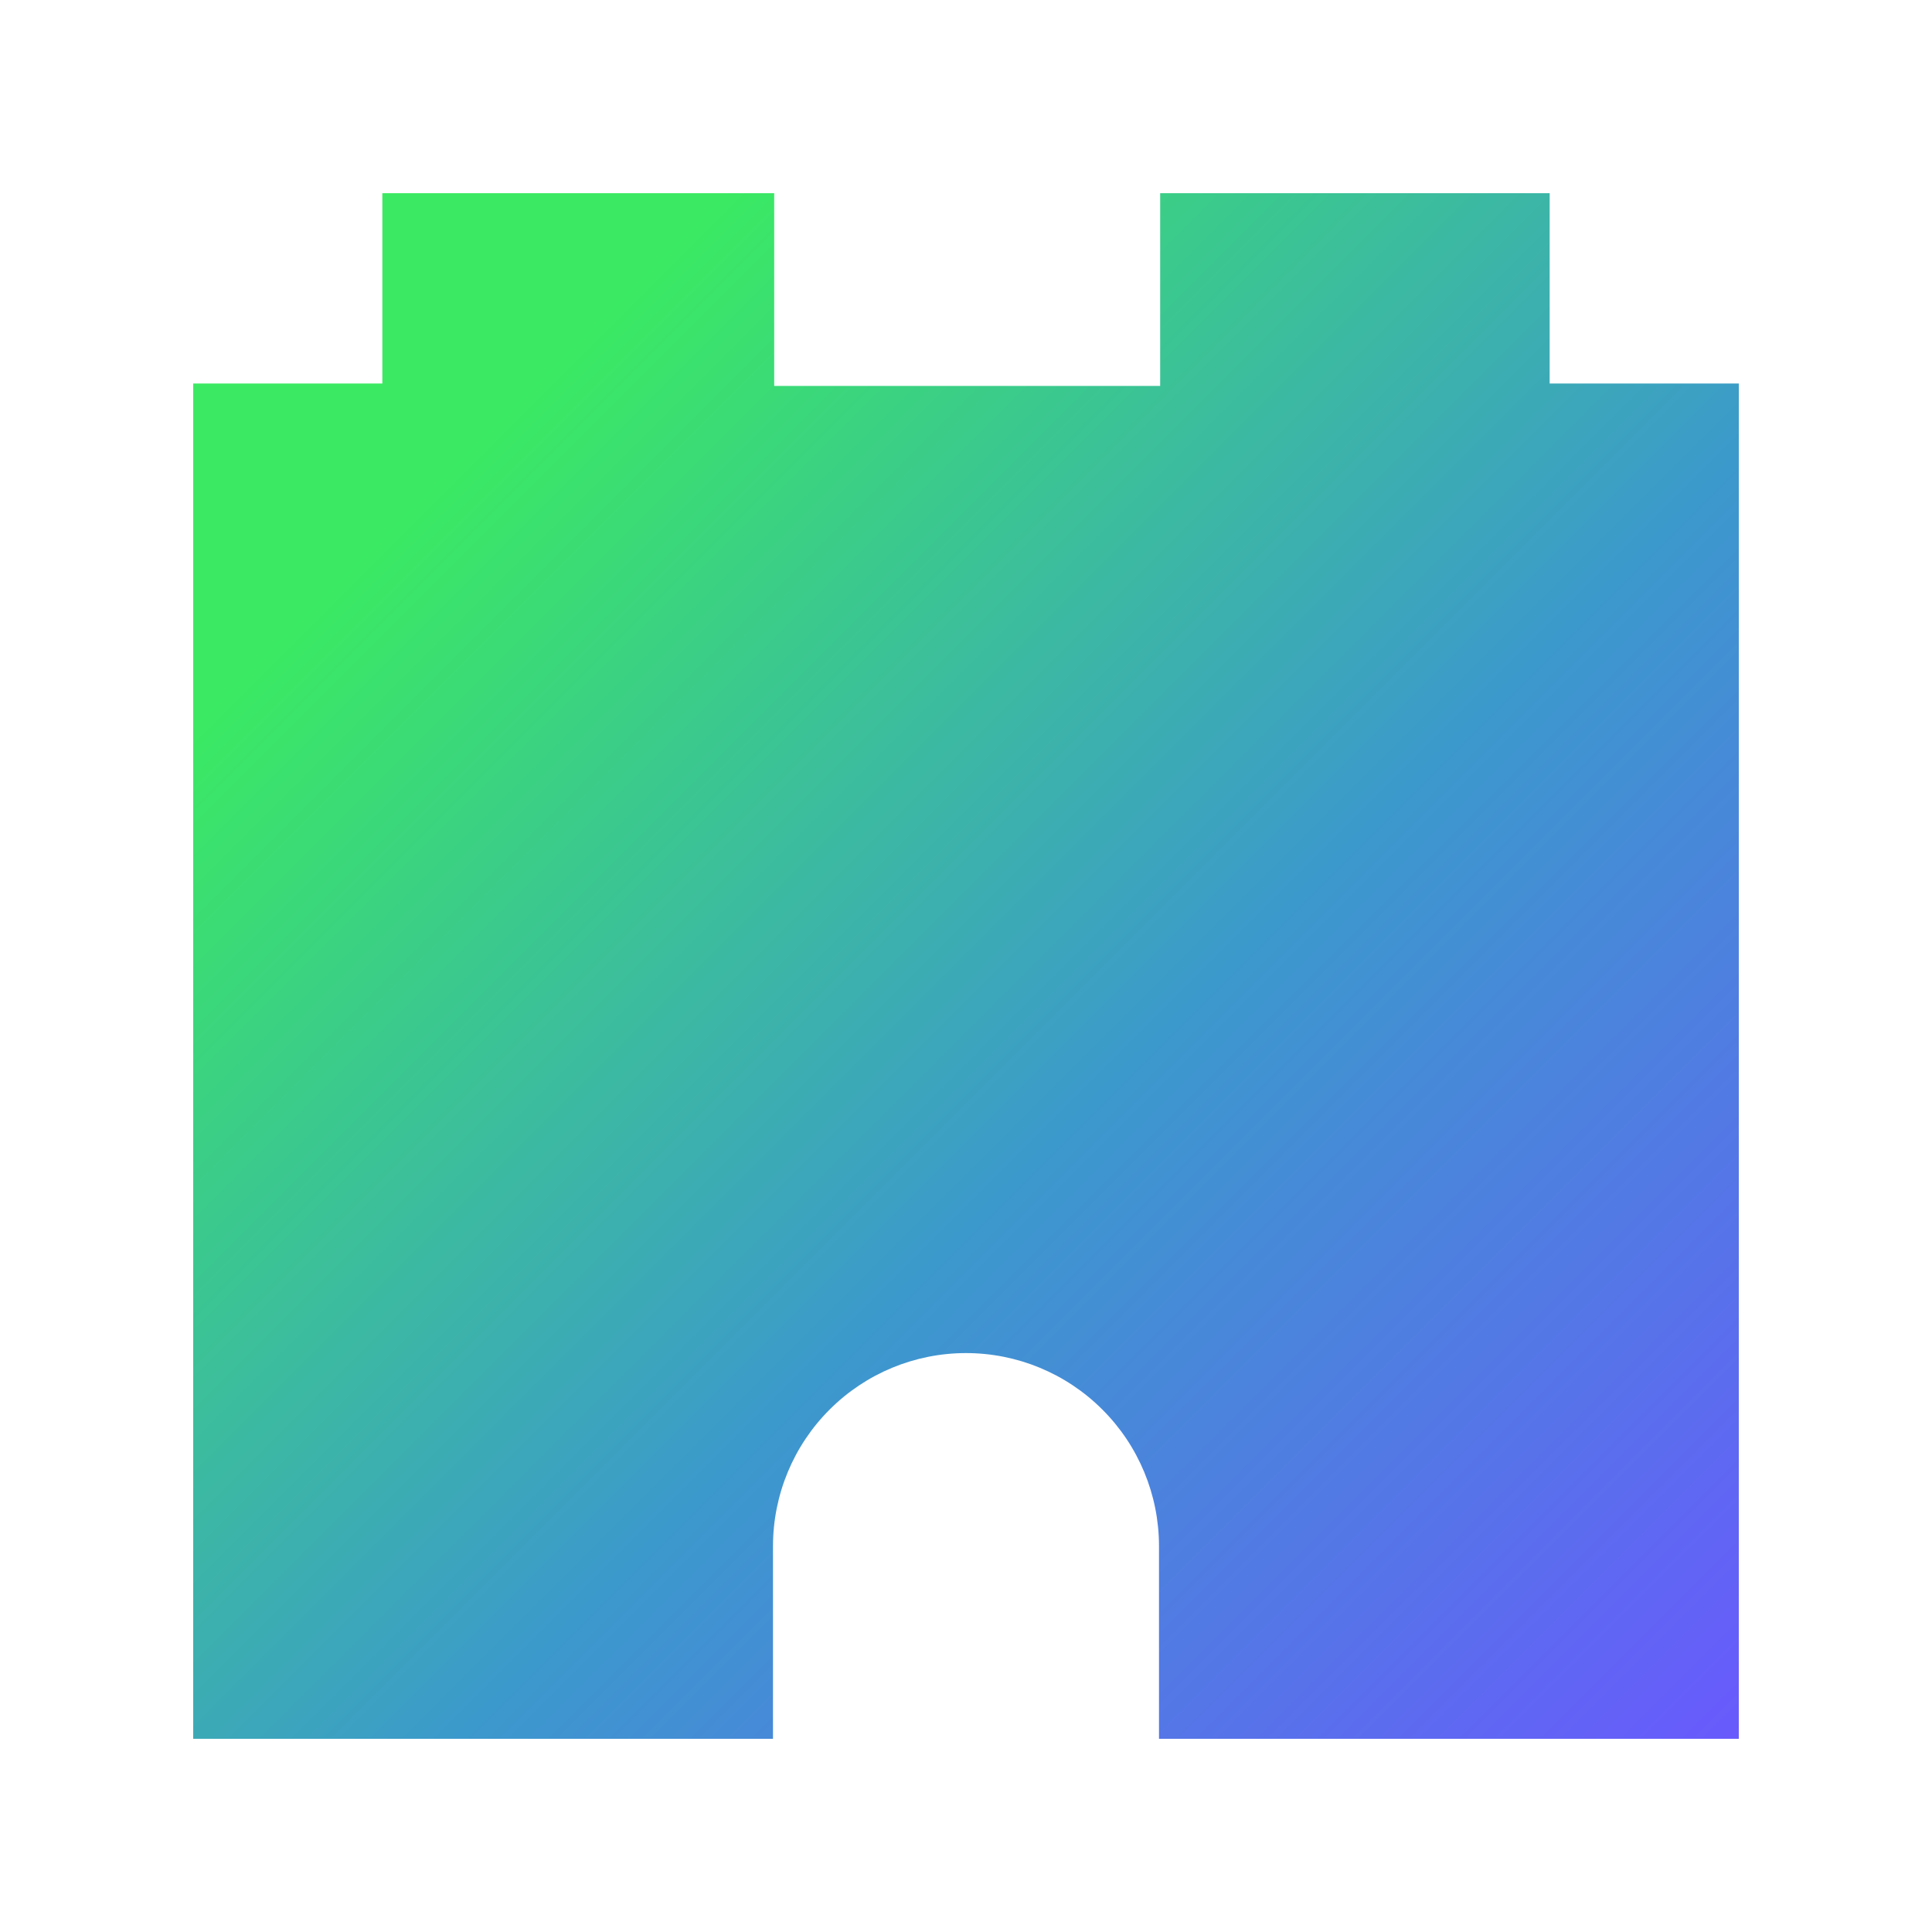
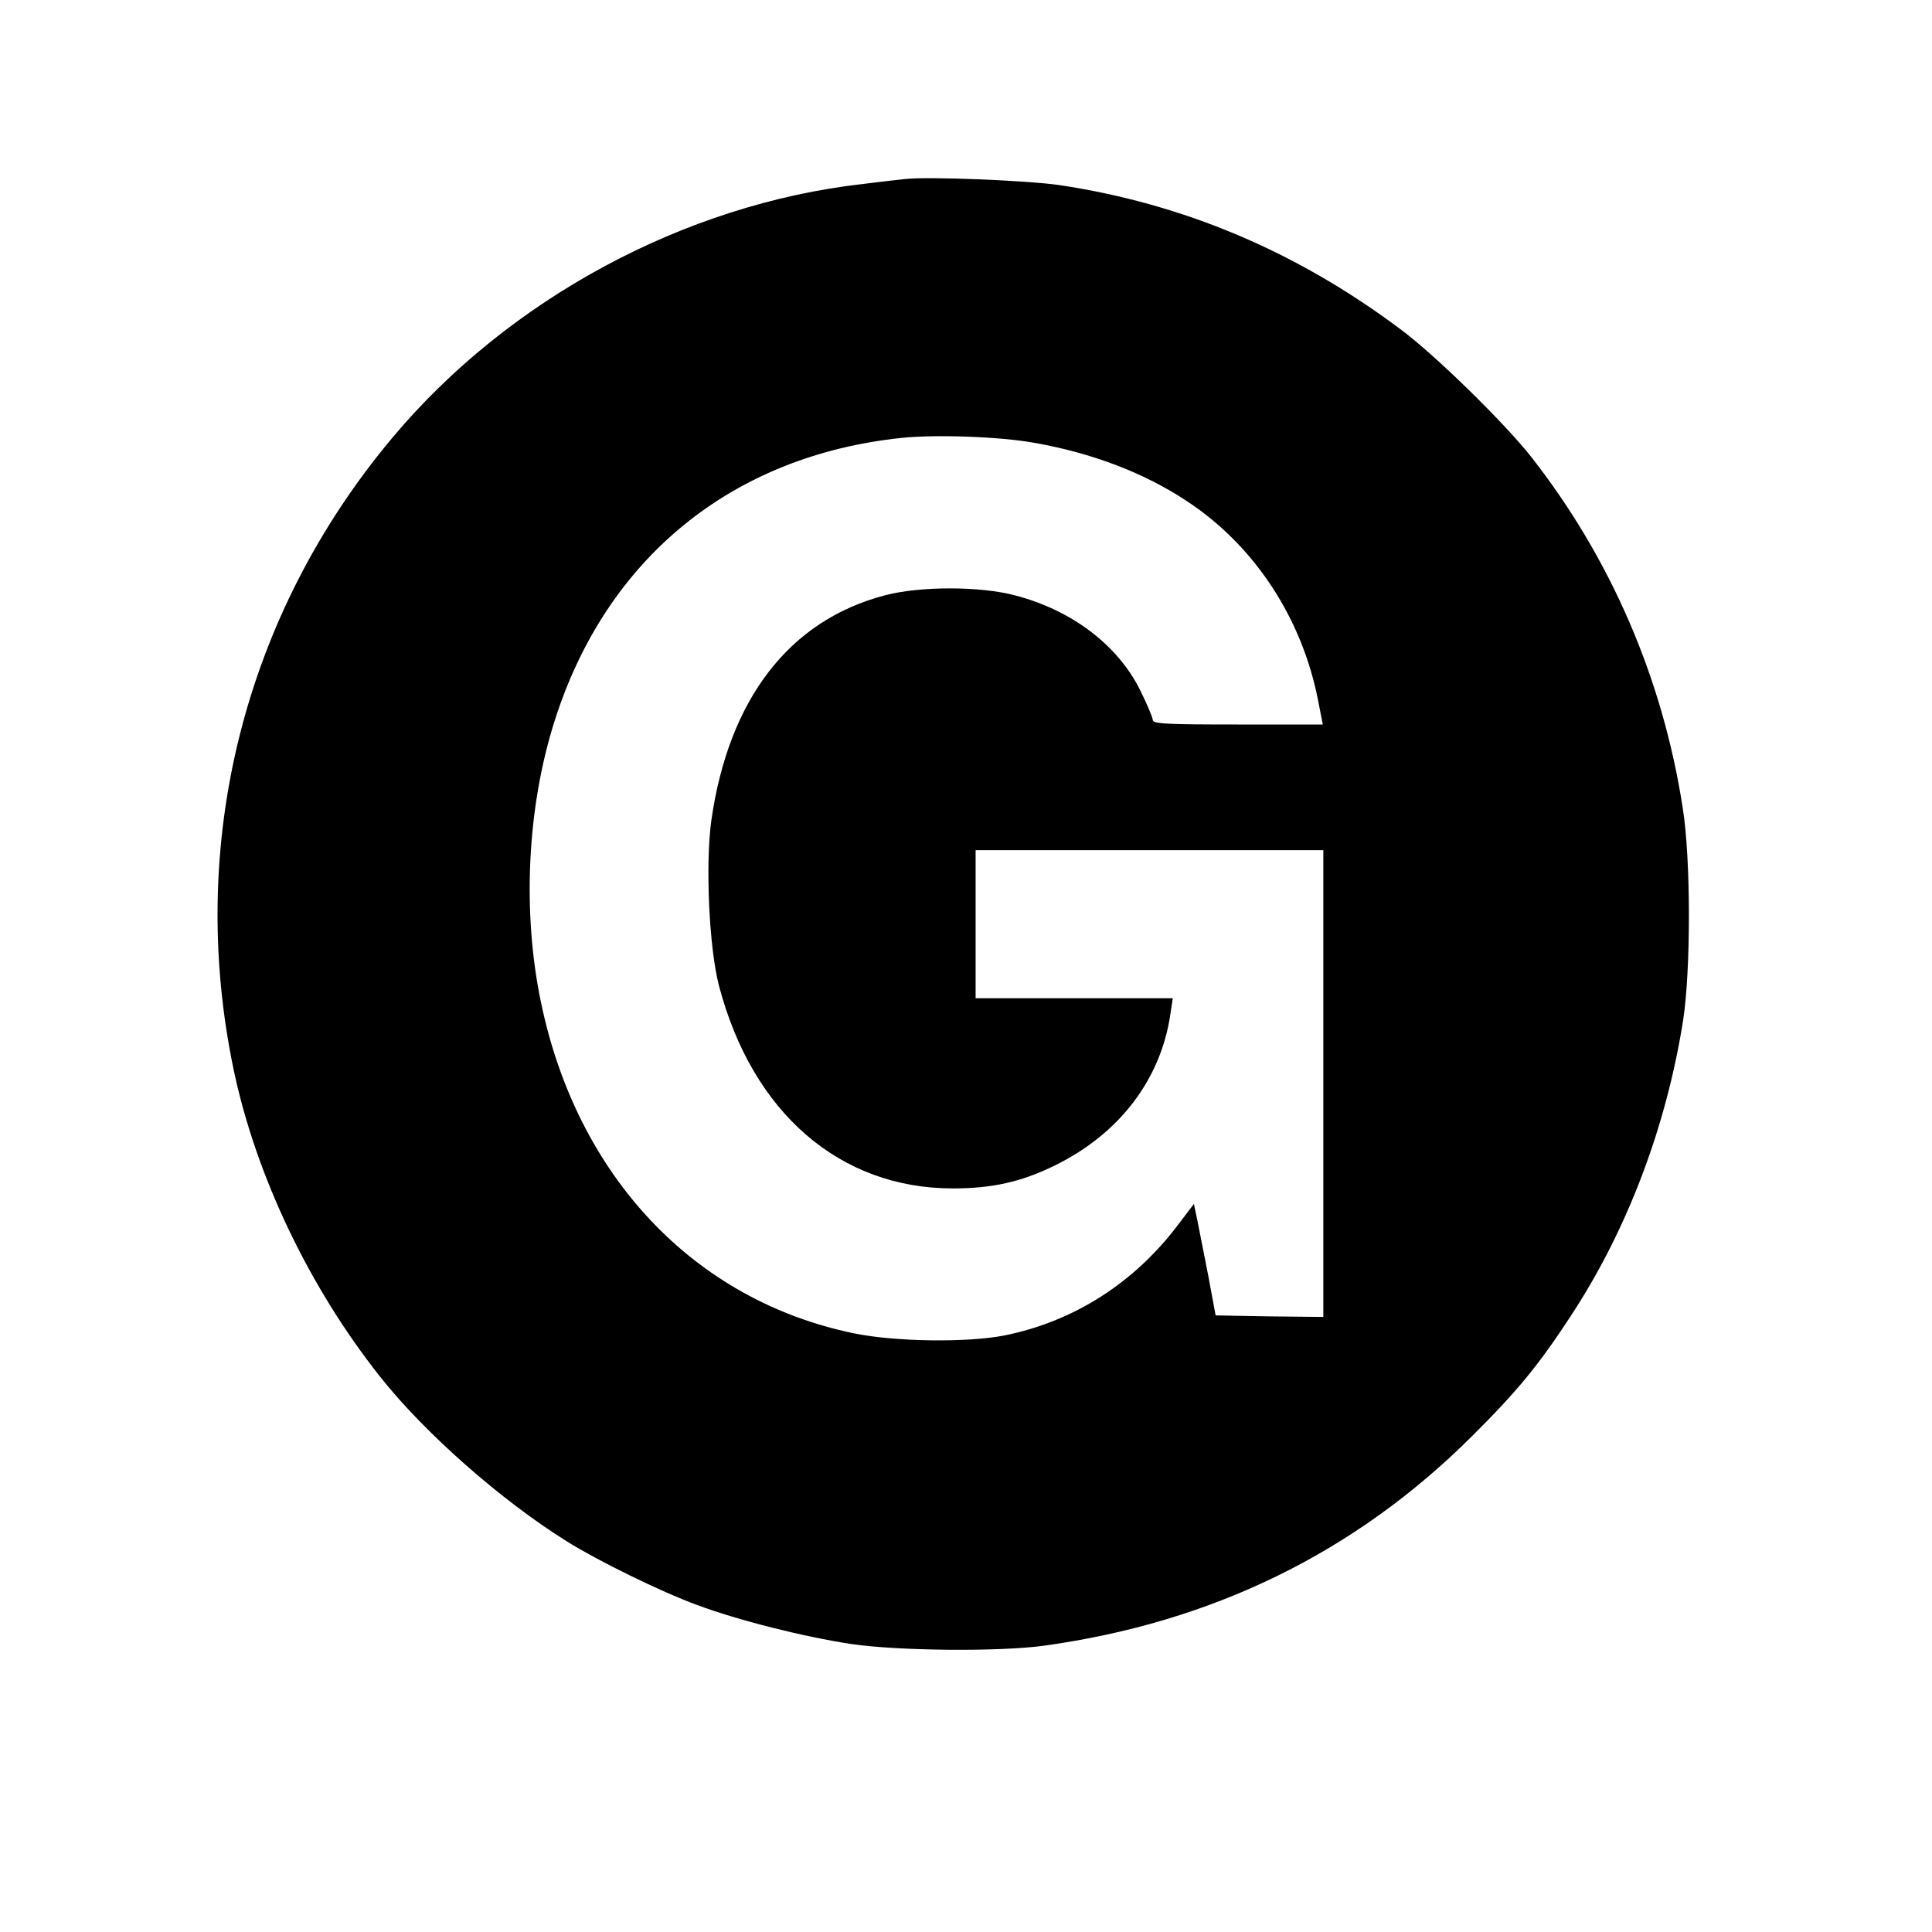
- <svg xmlns="http://www.w3.org/2000/svg" width="40" height="40" viewBox="0 0 40 40" fill="none">
-   <path d="M32.084 7.94V4H24.02V7.99H16.029V4H7.916V7.94H4V36H16.004V32.005C16.006 30.946 16.427 29.931 17.177 29.183C17.926 28.434 18.941 28.014 20 28.014C21.059 28.014 22.074 28.434 22.823 29.183C23.573 29.931 23.994 30.946 23.996 32.005V36H36V7.94H32.084Z" fill="url(#paint0_linear)" />
-   <defs>
-     <linearGradient id="paint0_linear" x1="2.942" y1="4.9" x2="37.777" y2="39.734" gradientUnits="userSpaceOnUse">
-       <stop offset="0.159" stop-color="#3BEA62" />
-       <stop offset="0.54" stop-color="#3C99CC" />
-       <stop offset="0.937" stop-color="#6B57FF" />
-     </linearGradient>
-   </defs>
+ <svg xmlns="http://www.w3.org/2000/svg" width="40px" height="40px" viewBox="0 0 40 40" version="1.1">
+   <g id="surface1">
+     <path style=" stroke:none;fill-rule:nonzero;fill:rgb(0%,0%,0%);fill-opacity:1;" d="M 18.734 3.707 C 18.605 3.719 18.215 3.766 17.867 3.809 C 14.172 4.227 10.527 6.191 8.121 9.066 C 5.047 12.734 3.859 17.48 4.84 22.16 C 5.301 24.34 6.395 26.641 7.867 28.5 C 8.793 29.672 10.379 31.066 11.738 31.914 C 12.387 32.32 13.68 32.953 14.426 33.227 C 15.281 33.547 16.633 33.887 17.633 34.039 C 18.613 34.18 20.672 34.199 21.602 34.074 C 25.094 33.594 28.055 32.148 30.473 29.738 C 31.422 28.793 31.859 28.262 32.539 27.219 C 33.699 25.445 34.5 23.32 34.848 21.121 C 35.008 20.066 35.008 17.793 34.84 16.734 C 34.426 14.047 33.348 11.555 31.688 9.441 C 31.125 8.734 29.715 7.352 29 6.82 C 26.848 5.207 24.508 4.219 21.934 3.832 C 21.254 3.734 19.199 3.652 18.734 3.707 Z M 21.414 9.168 C 22.613 9.379 23.699 9.793 24.578 10.379 C 25.98 11.301 26.965 12.812 27.293 14.52 L 27.387 15 L 25.625 15 C 24.172 15 23.867 14.988 23.867 14.906 C 23.867 14.859 23.746 14.574 23.602 14.281 C 23.133 13.348 22.188 12.633 21.02 12.328 C 20.293 12.133 19.039 12.133 18.312 12.328 C 16.34 12.848 15.086 14.473 14.727 16.988 C 14.602 17.895 14.68 19.625 14.887 20.414 C 15.578 23.039 17.387 24.605 19.727 24.605 C 20.535 24.605 21.141 24.473 21.832 24.133 C 23.172 23.48 24.039 22.348 24.234 20.98 L 24.281 20.668 L 20.199 20.668 L 20.199 17.602 L 27.398 17.602 L 27.398 27.266 L 26.285 27.254 L 25.168 27.234 L 25.02 26.434 C 24.934 25.992 24.832 25.473 24.793 25.281 L 24.719 24.926 L 24.398 25.348 C 23.488 26.559 22.234 27.359 20.801 27.648 C 20.035 27.801 18.527 27.781 17.68 27.605 C 14.367 26.922 11.945 24.352 11.199 20.746 C 10.809 18.875 10.914 16.715 11.48 14.934 C 12.547 11.559 15.152 9.434 18.668 9.066 C 19.375 8.992 20.699 9.039 21.414 9.168 Z M 21.414 9.168 " />
+   </g>
</svg>
